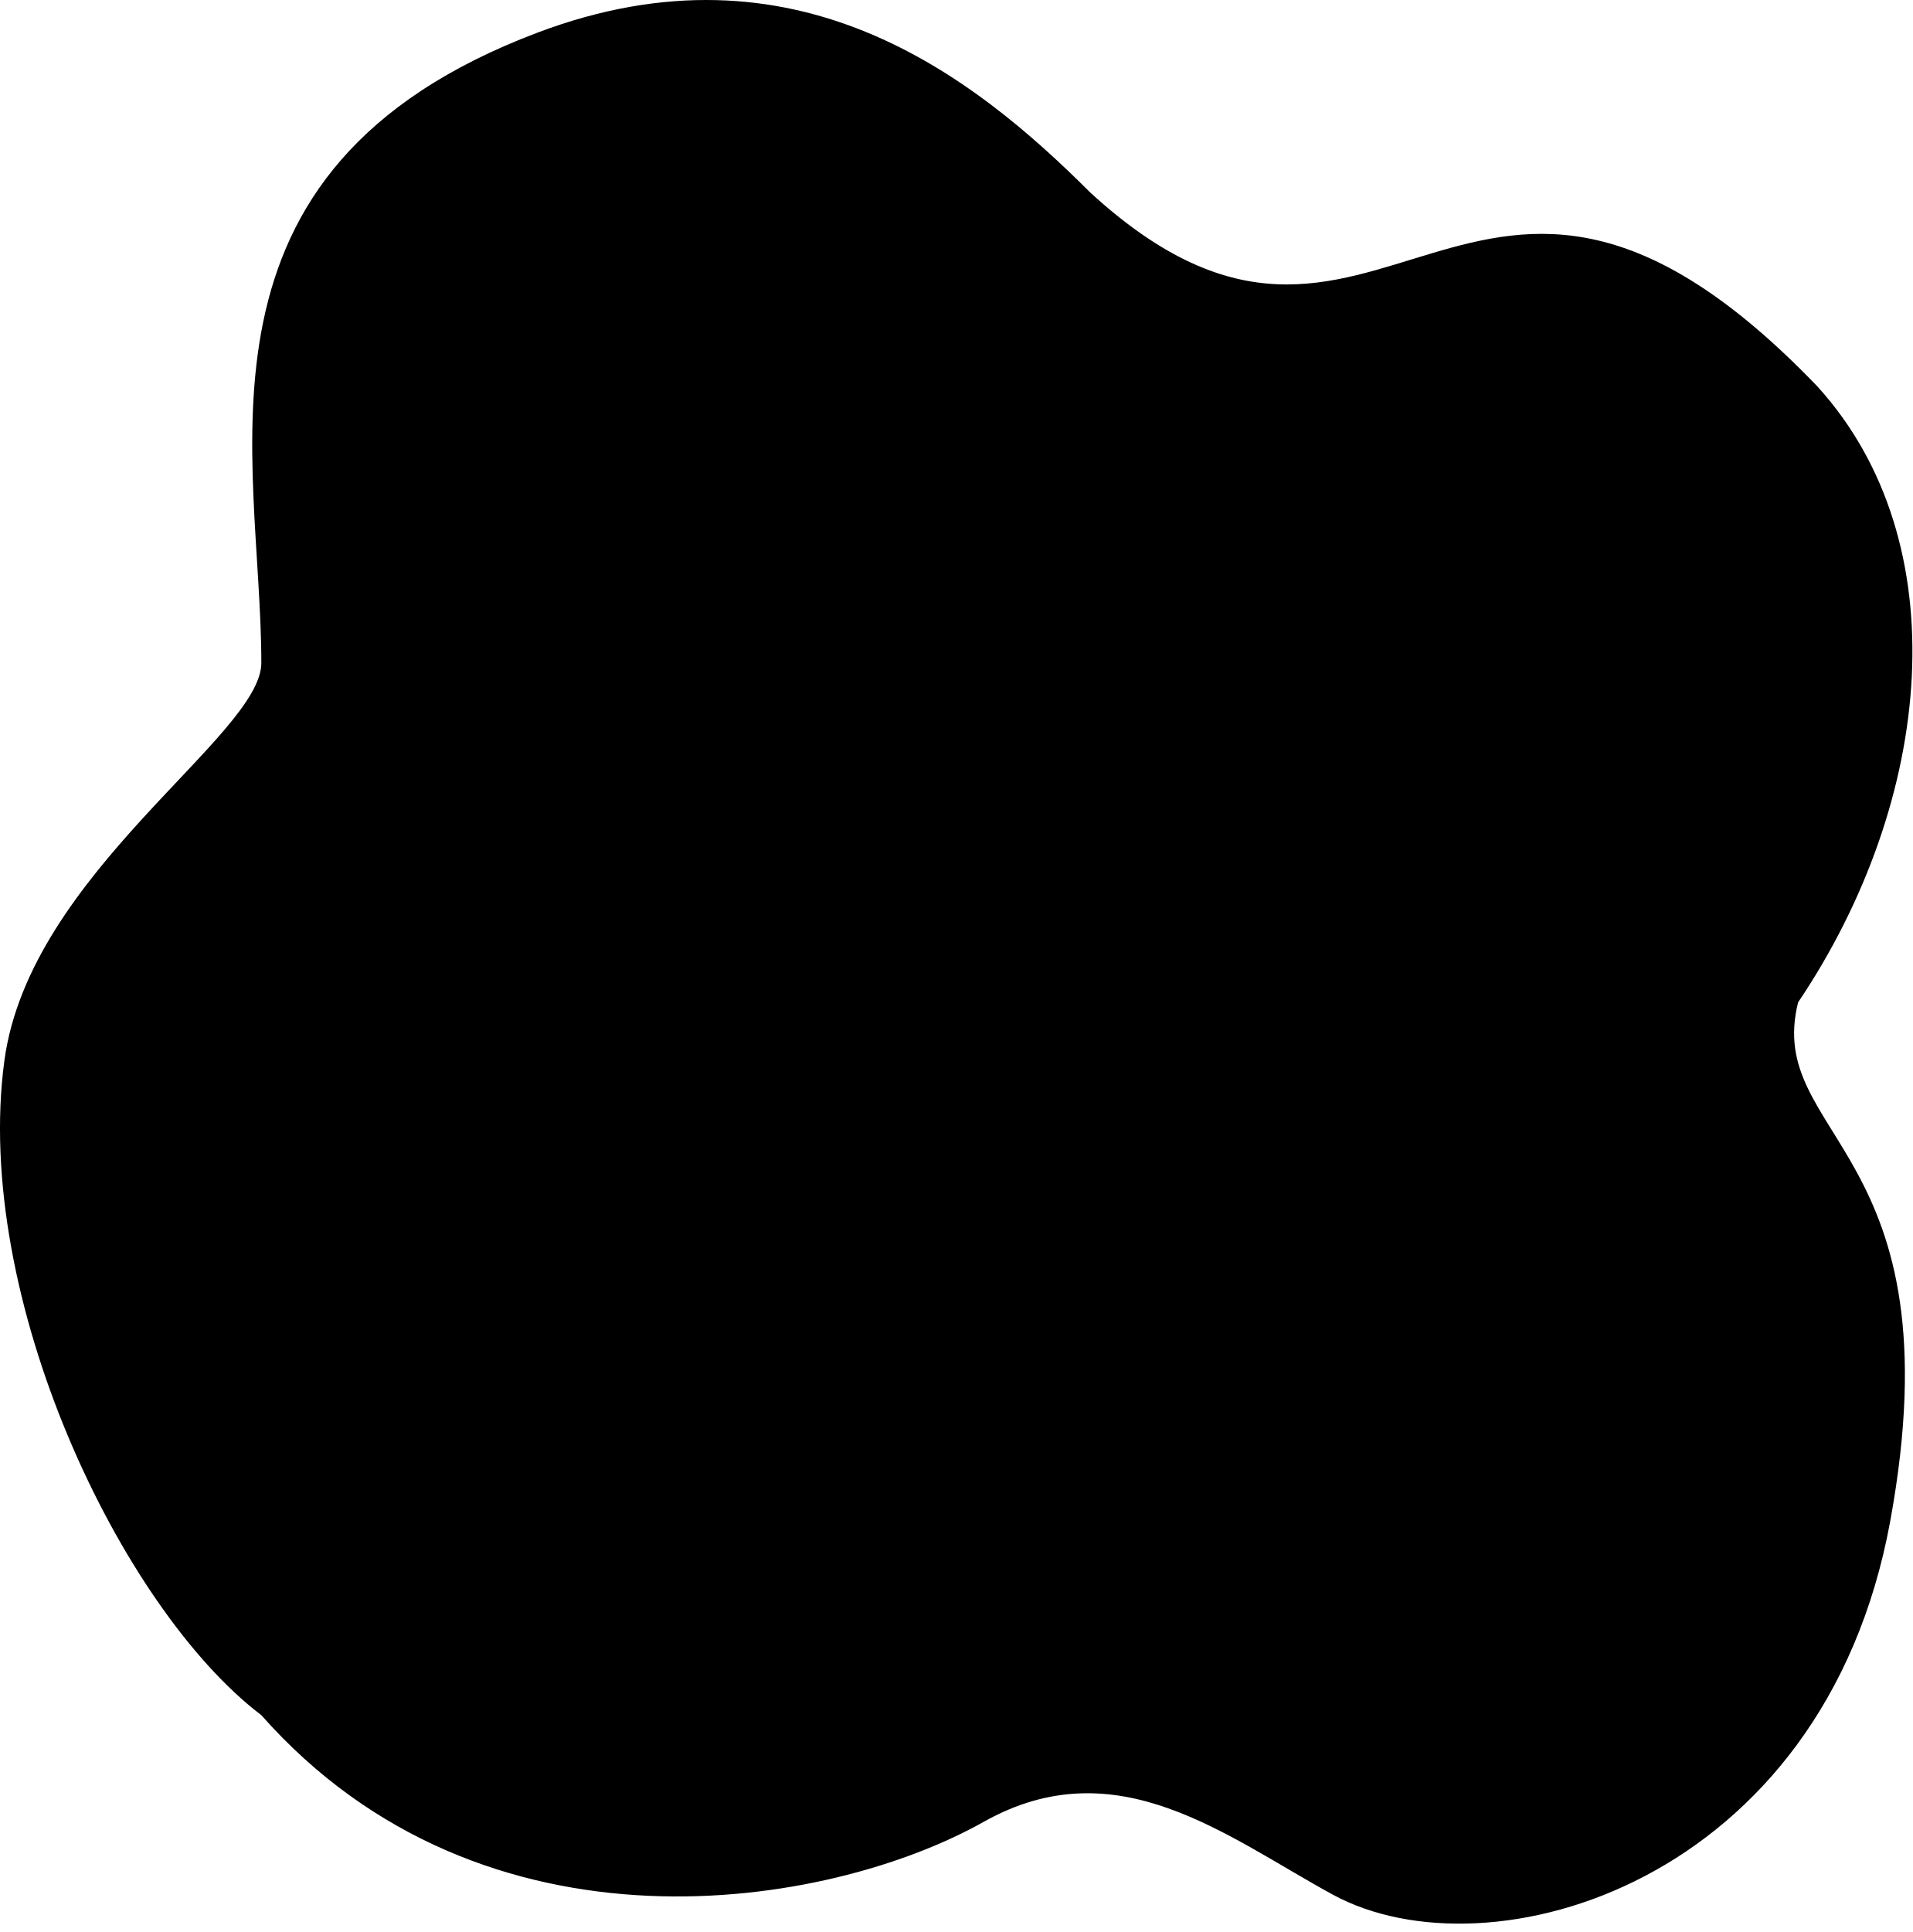
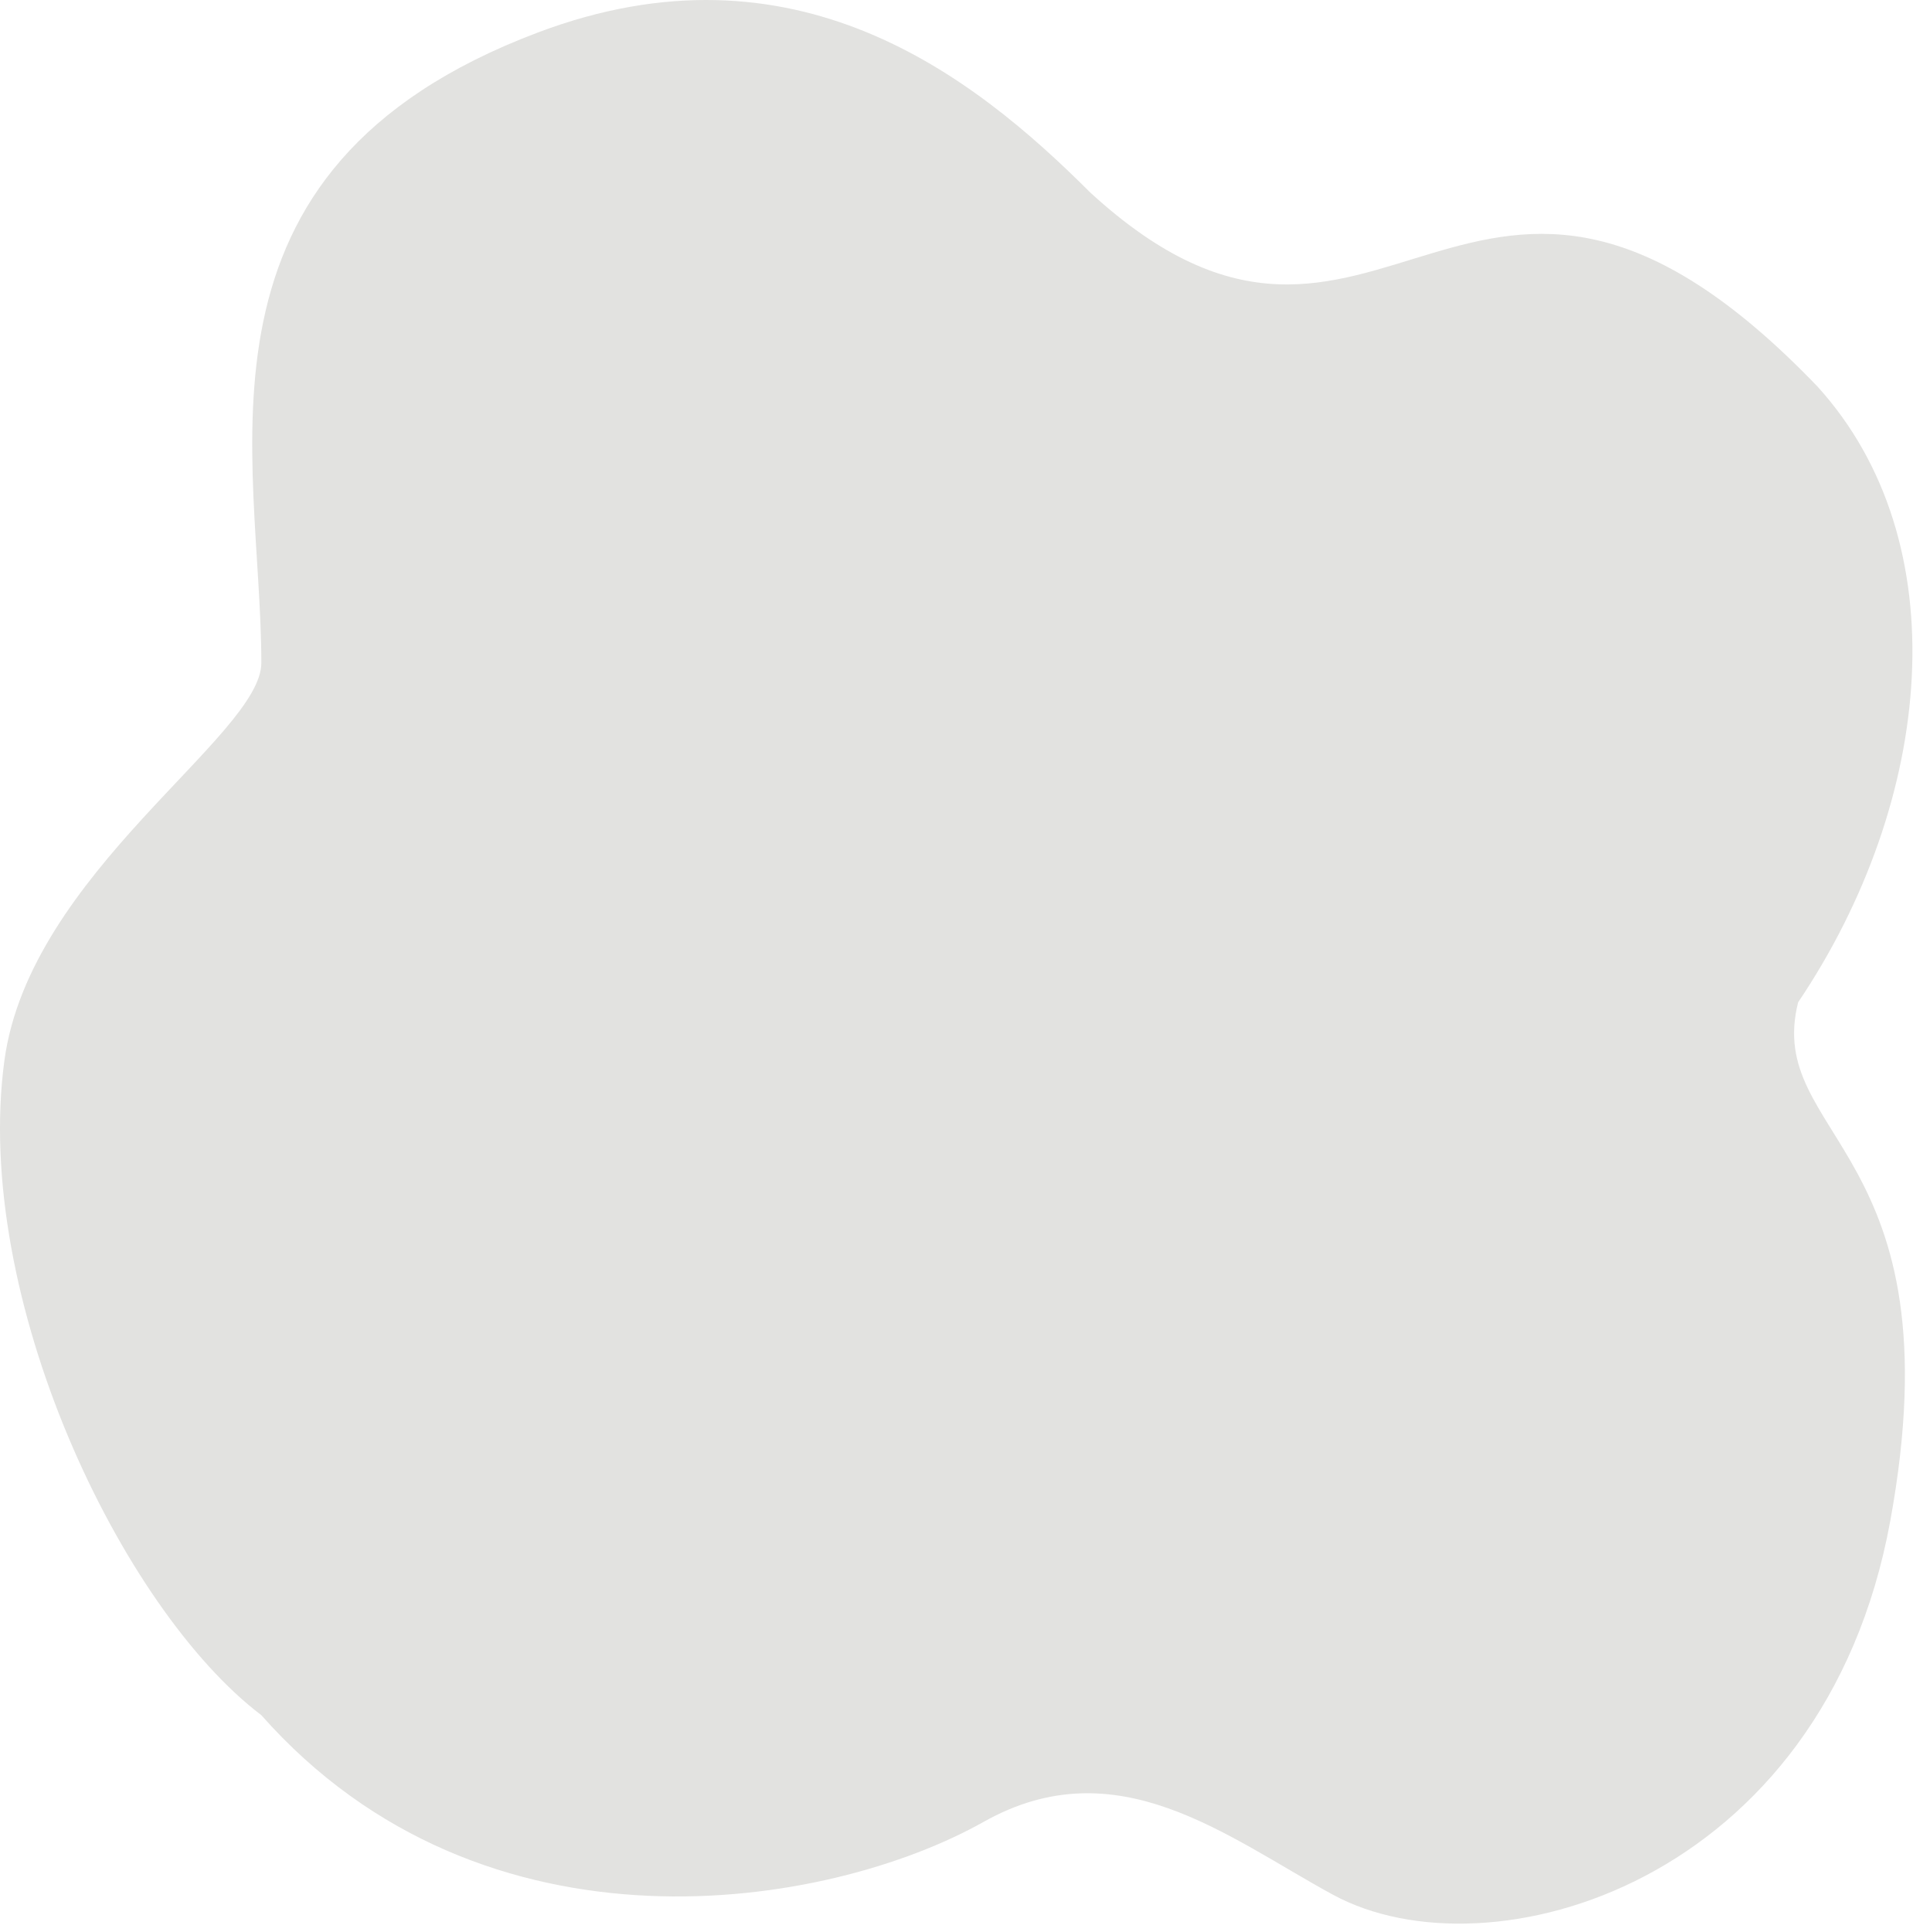
<svg xmlns="http://www.w3.org/2000/svg" width="200" height="202">
-   <path class="elementor-shape-fill" d="M139.374 198.088c16.328 8.906 51.35-1.087 58.304-39.038 7.15-39.022-13.182-40.052-9.633-54.248 14.243-21.15 16.782-48.14 2.028-64.387-36.503-38.024-45.629 7.604-76.048-20.28C101.727 7.837 83.1-6.735 56.23 3.405 18.239 17.74 27.33 47.659 27.33 69.313c0 7.624-24.216 21.957-26.87 41.573-3.346 24.734 12.168 57.29 26.87 68.443 23.322 26.363 59.318 20.28 75.541 11.154 13.931-7.836 25.35 1.52 36.503 7.605z" />
+   <path class="elementor-shape-fill" fill="#e2e2e0" d="M139.374 198.088c16.328 8.906 51.35-1.087 58.304-39.038 7.15-39.022-13.182-40.052-9.633-54.248 14.243-21.15 16.782-48.14 2.028-64.387-36.503-38.024-45.629 7.604-76.048-20.28C101.727 7.837 83.1-6.735 56.23 3.405 18.239 17.74 27.33 47.659 27.33 69.313c0 7.624-24.216 21.957-26.87 41.573-3.346 24.734 12.168 57.29 26.87 68.443 23.322 26.363 59.318 20.28 75.541 11.154 13.931-7.836 25.35 1.52 36.503 7.605z" />
</svg>
